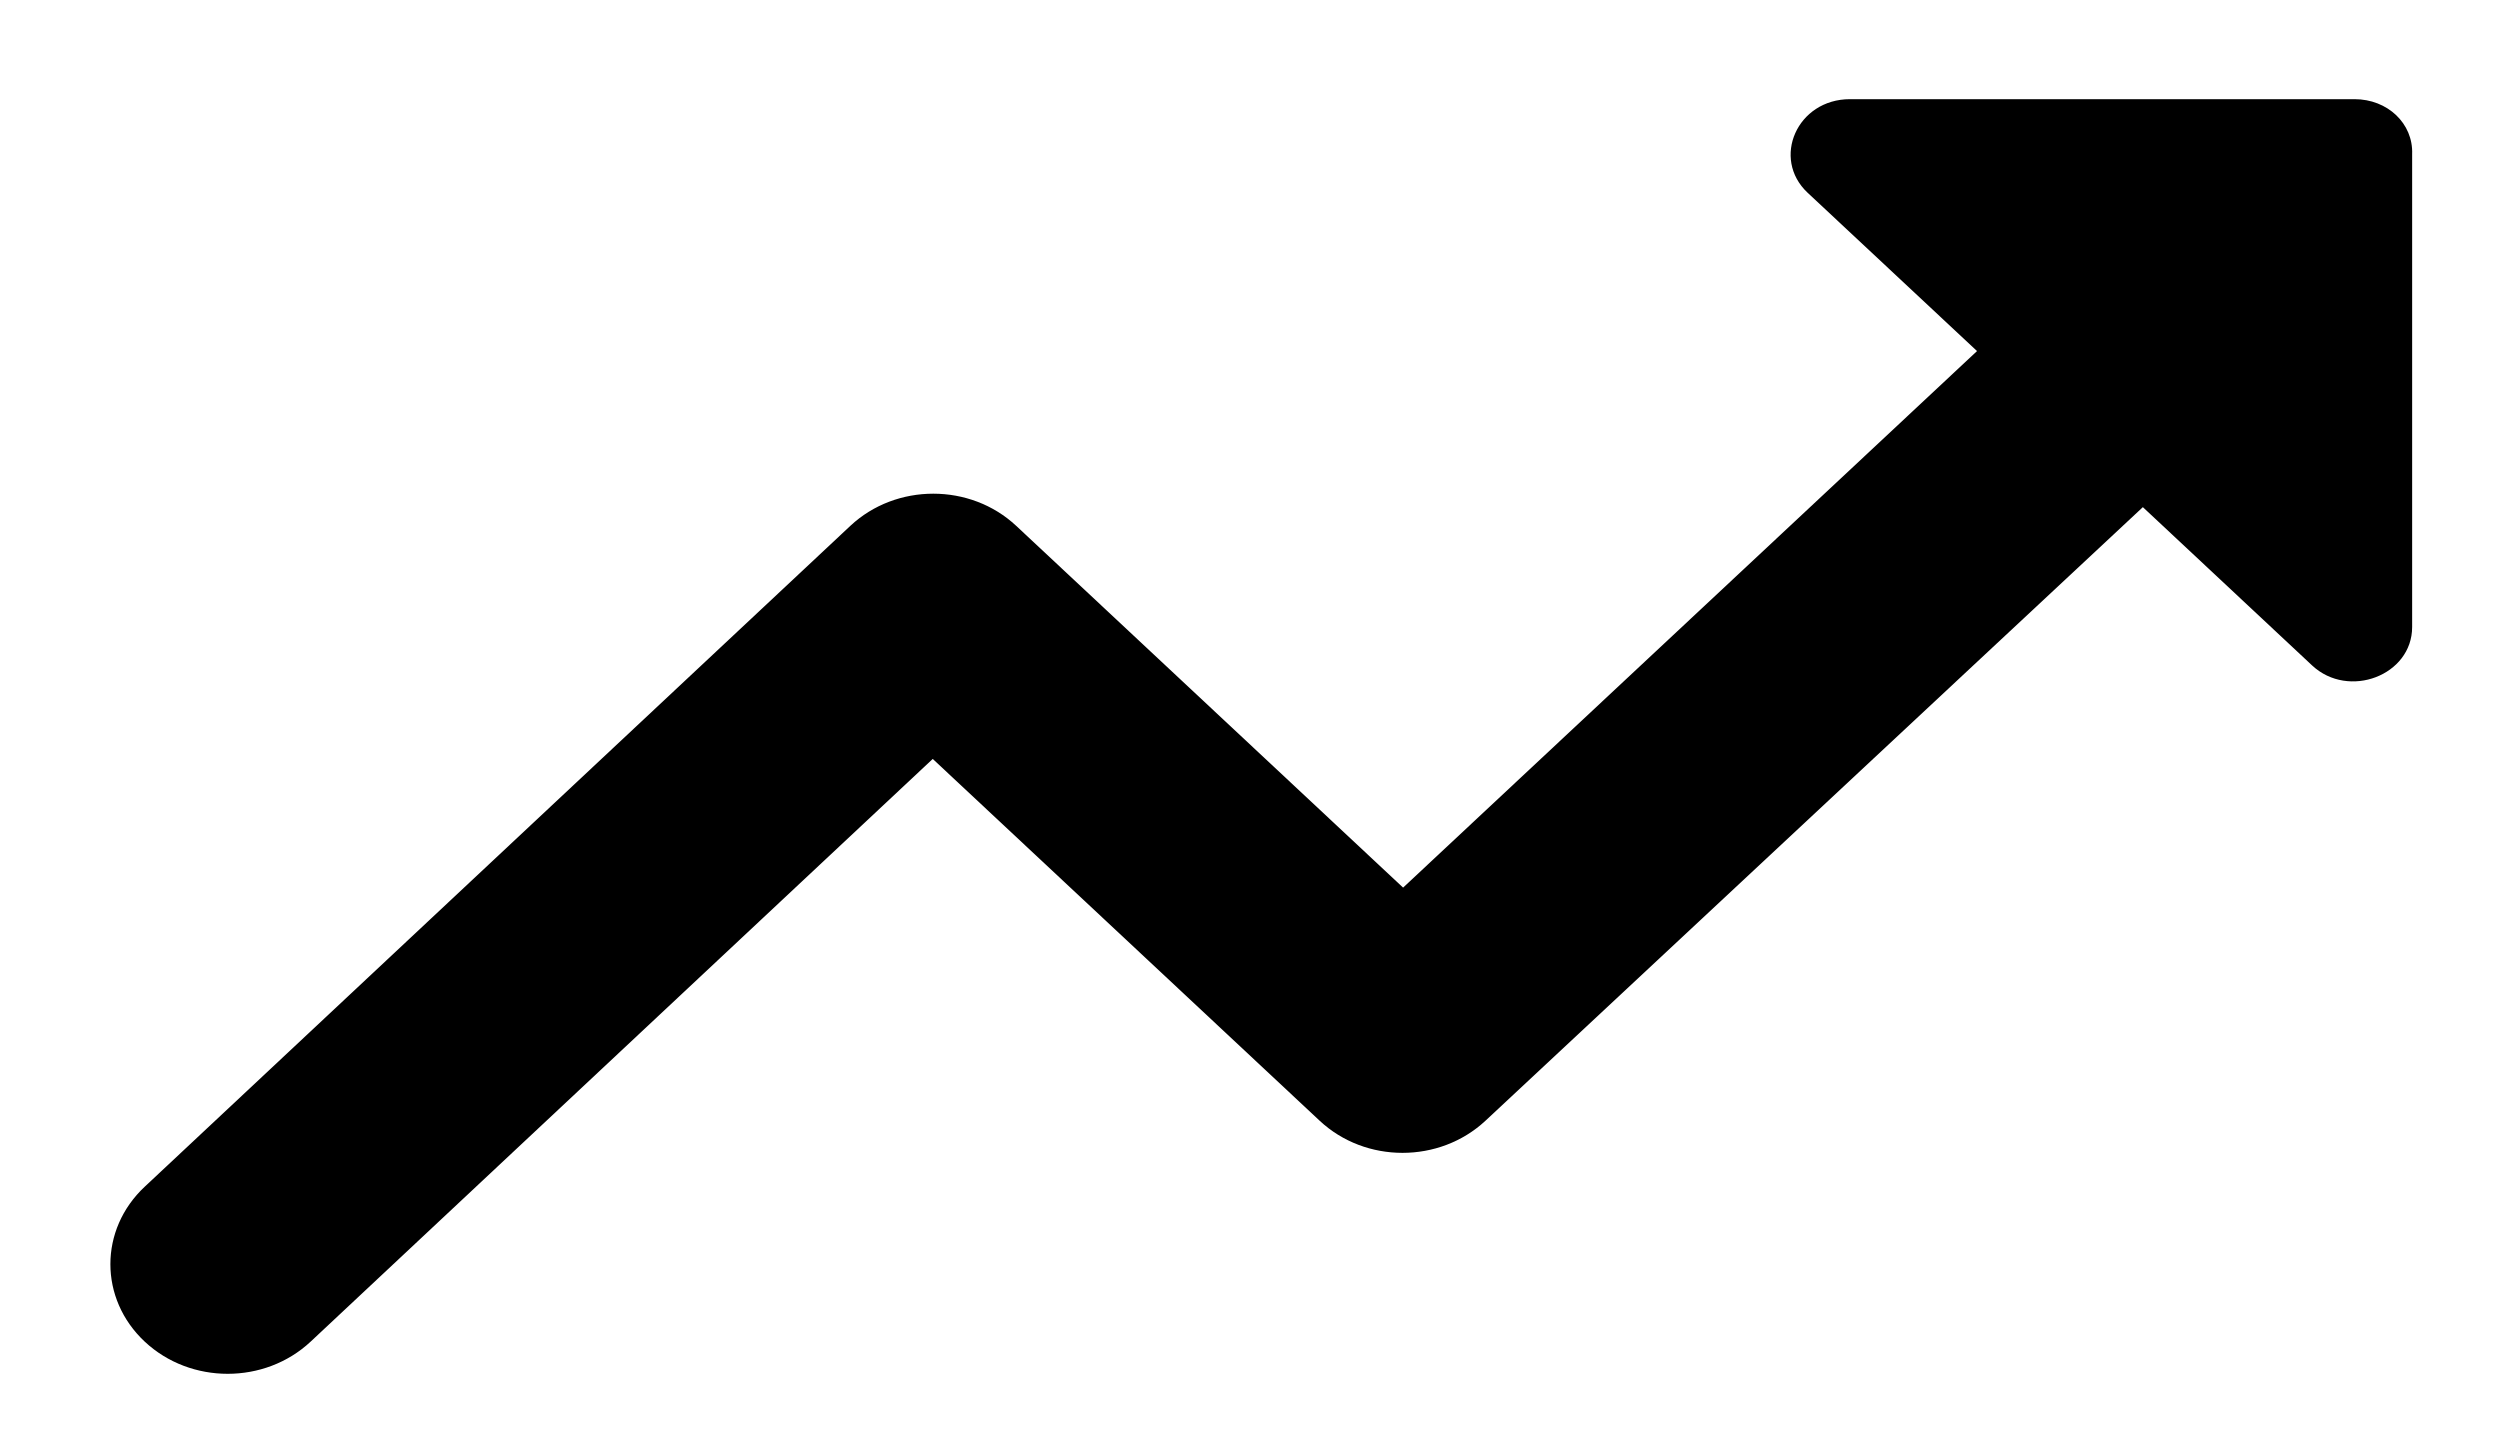
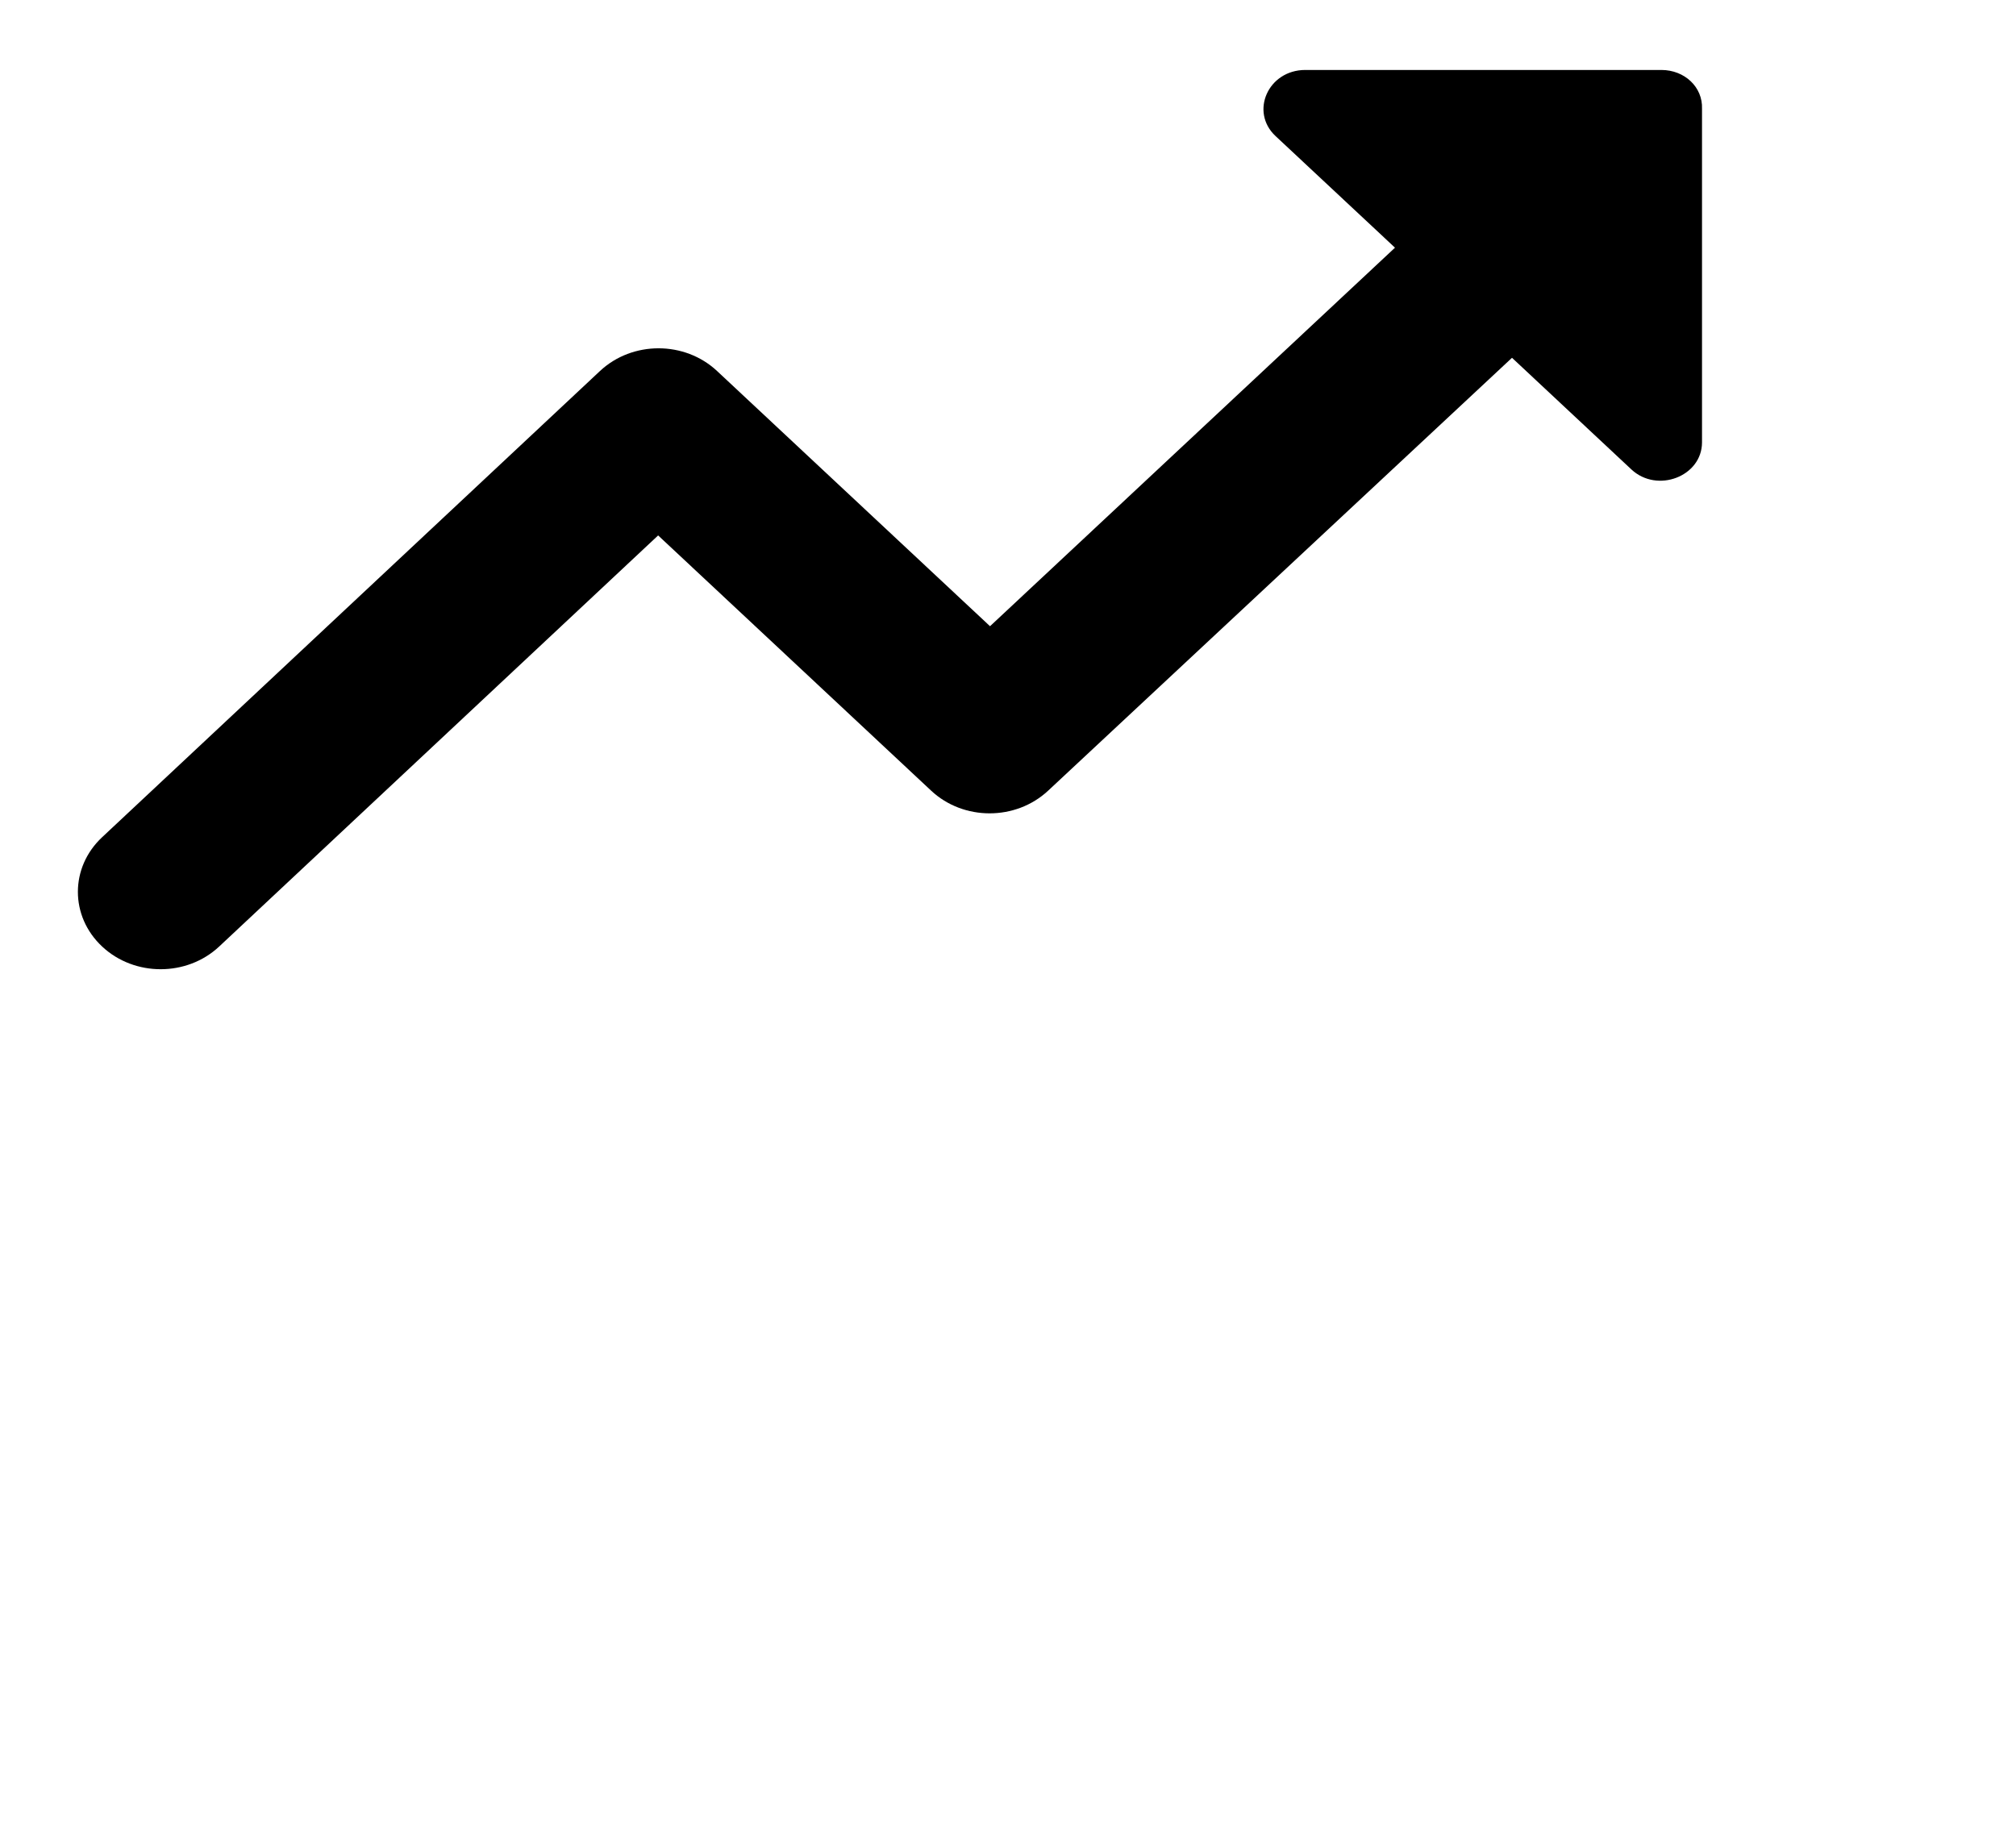
- <svg xmlns="http://www.w3.org/2000/svg" width="21" height="12" viewBox="0 0 21 12">
+ <svg xmlns="http://www.w3.org/2000/svg" viewBox="0 0 24 22">
  <path d="M15.184 1.619L16.607 2.949L11.786 7.456L8.536 4.417C8.151 4.057 7.528 4.057 7.143 4.417L1.216 9.968C0.831 10.328 0.831 10.91 1.216 11.27C1.601 11.63 2.224 11.63 2.609 11.27L7.835 6.375L11.085 9.414C11.47 9.774 12.092 9.774 12.478 9.414L18 4.26L19.422 5.59C19.729 5.876 20.262 5.673 20.262 5.267V1.295C20.272 1.037 20.055 0.833 19.778 0.833H15.54C15.095 0.833 14.878 1.332 15.184 1.619Z" fill="currentColor" />
</svg>
